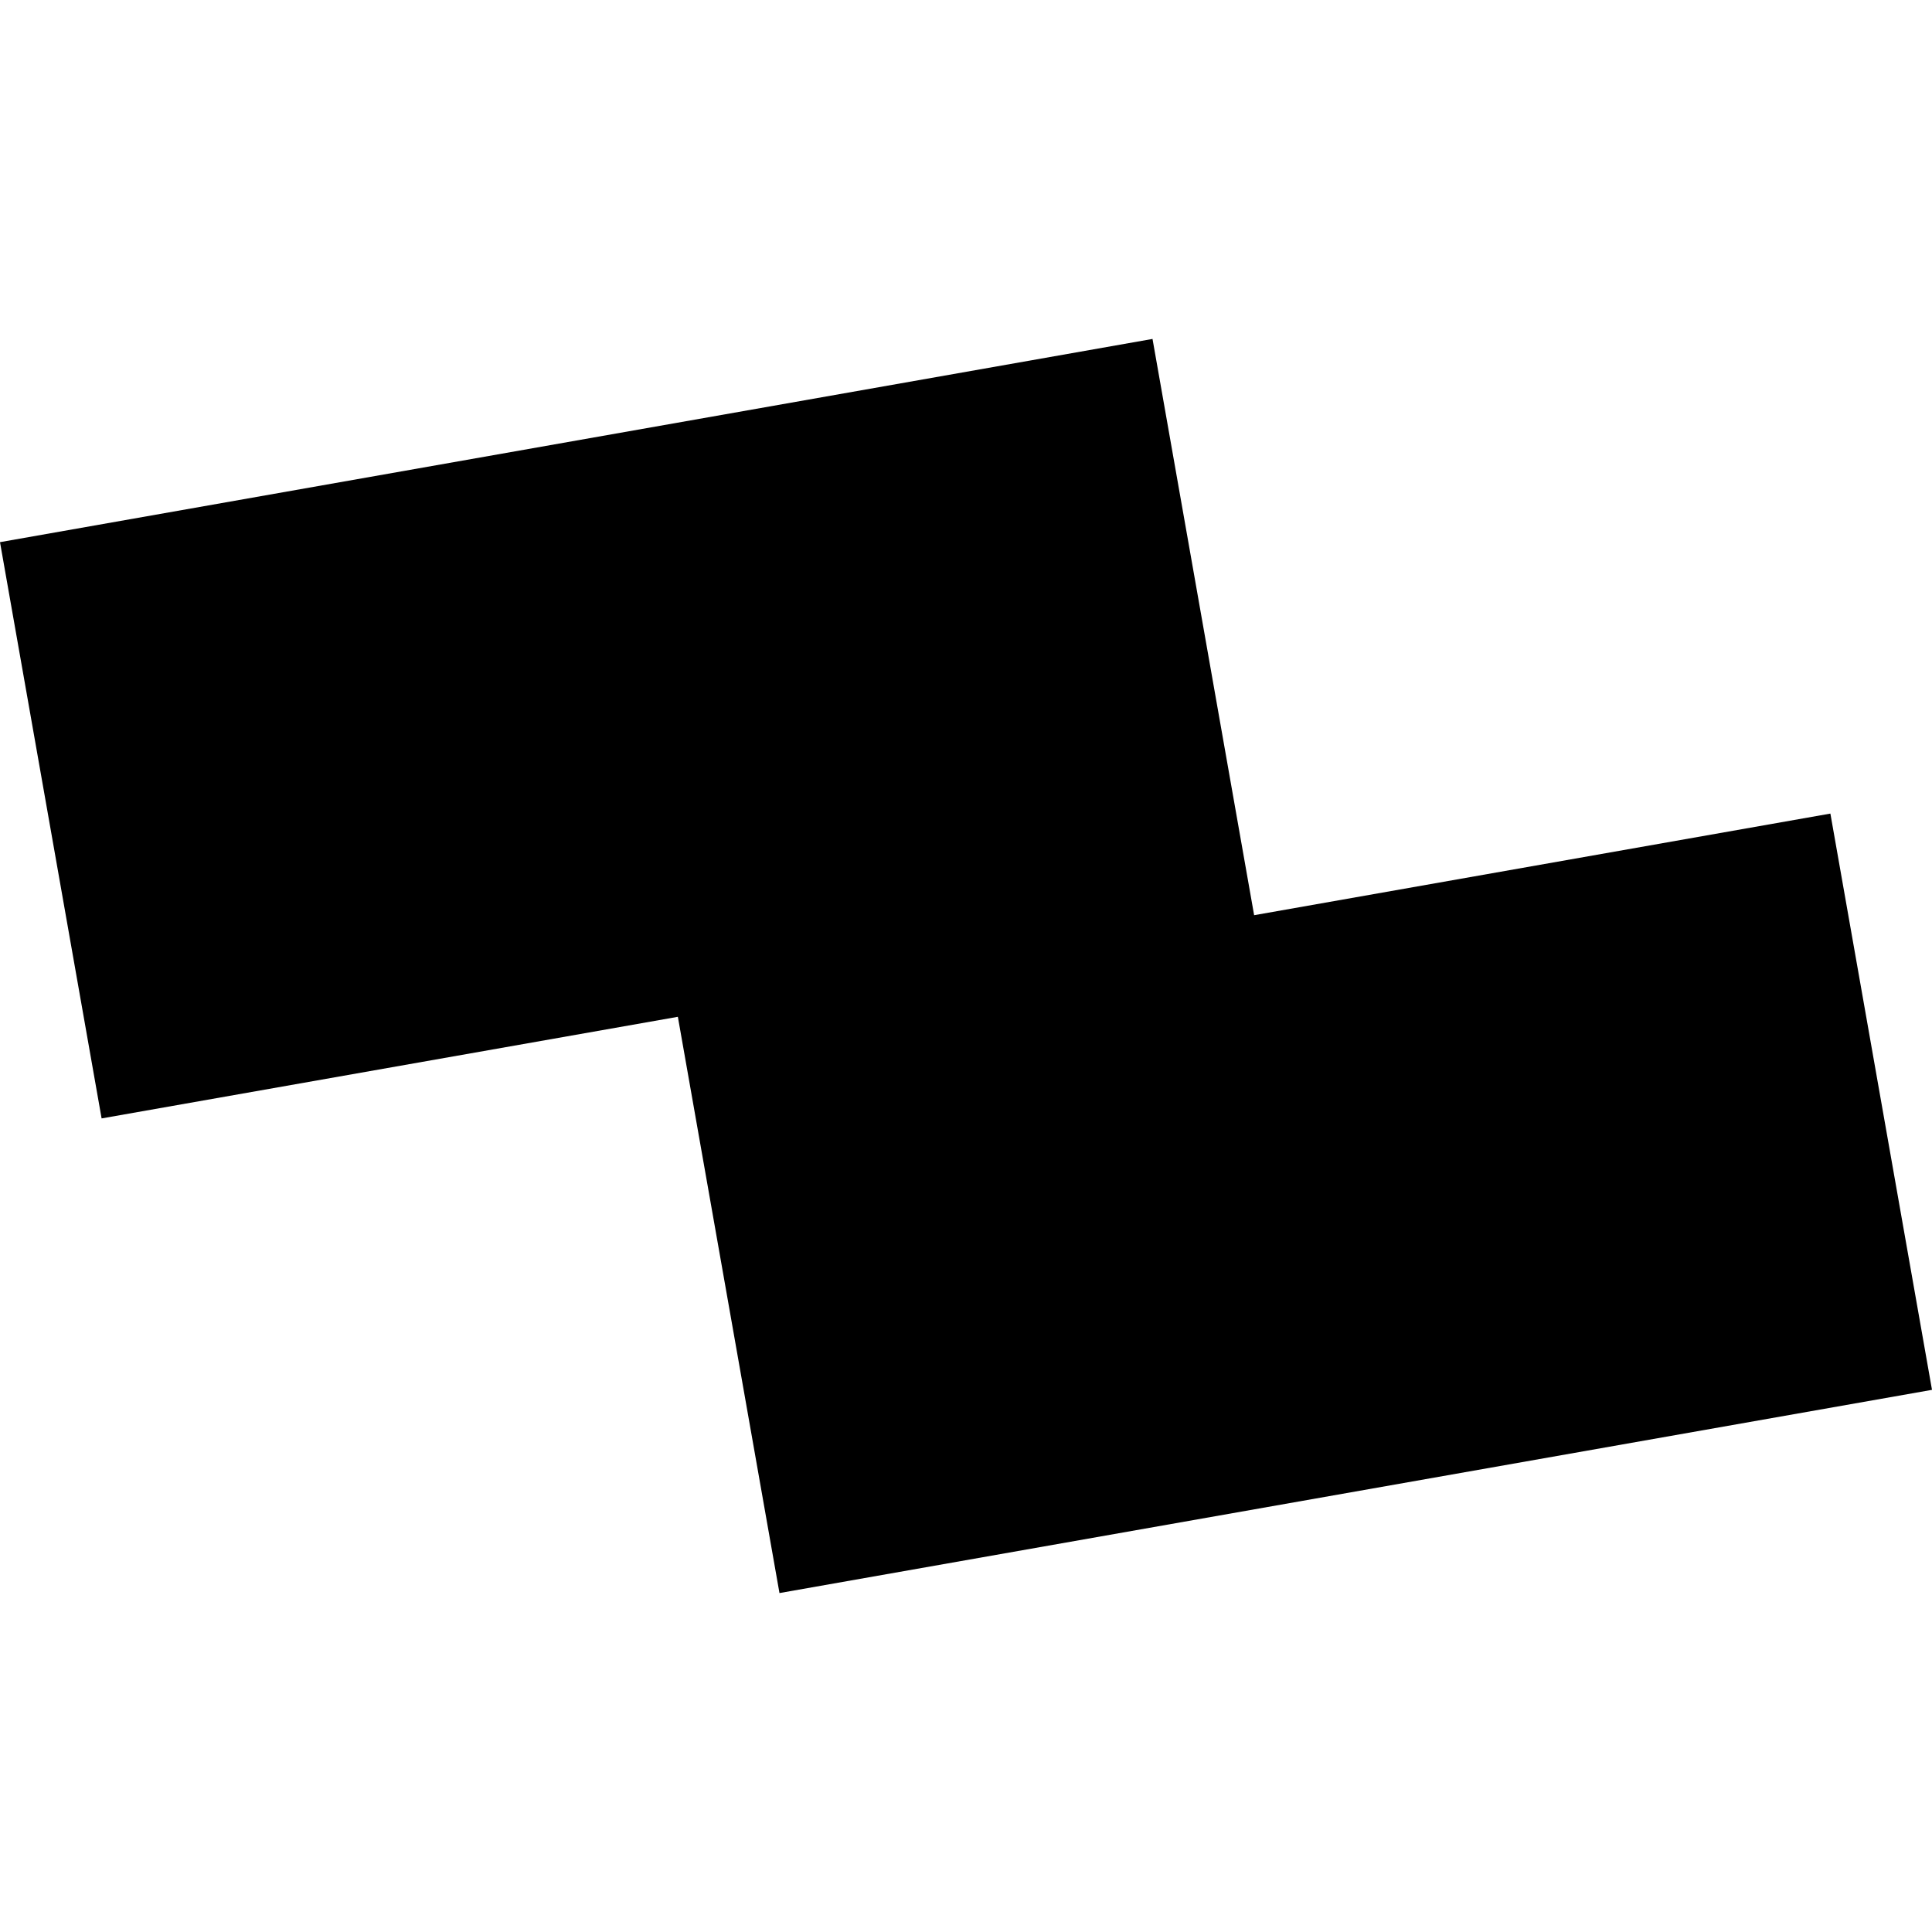
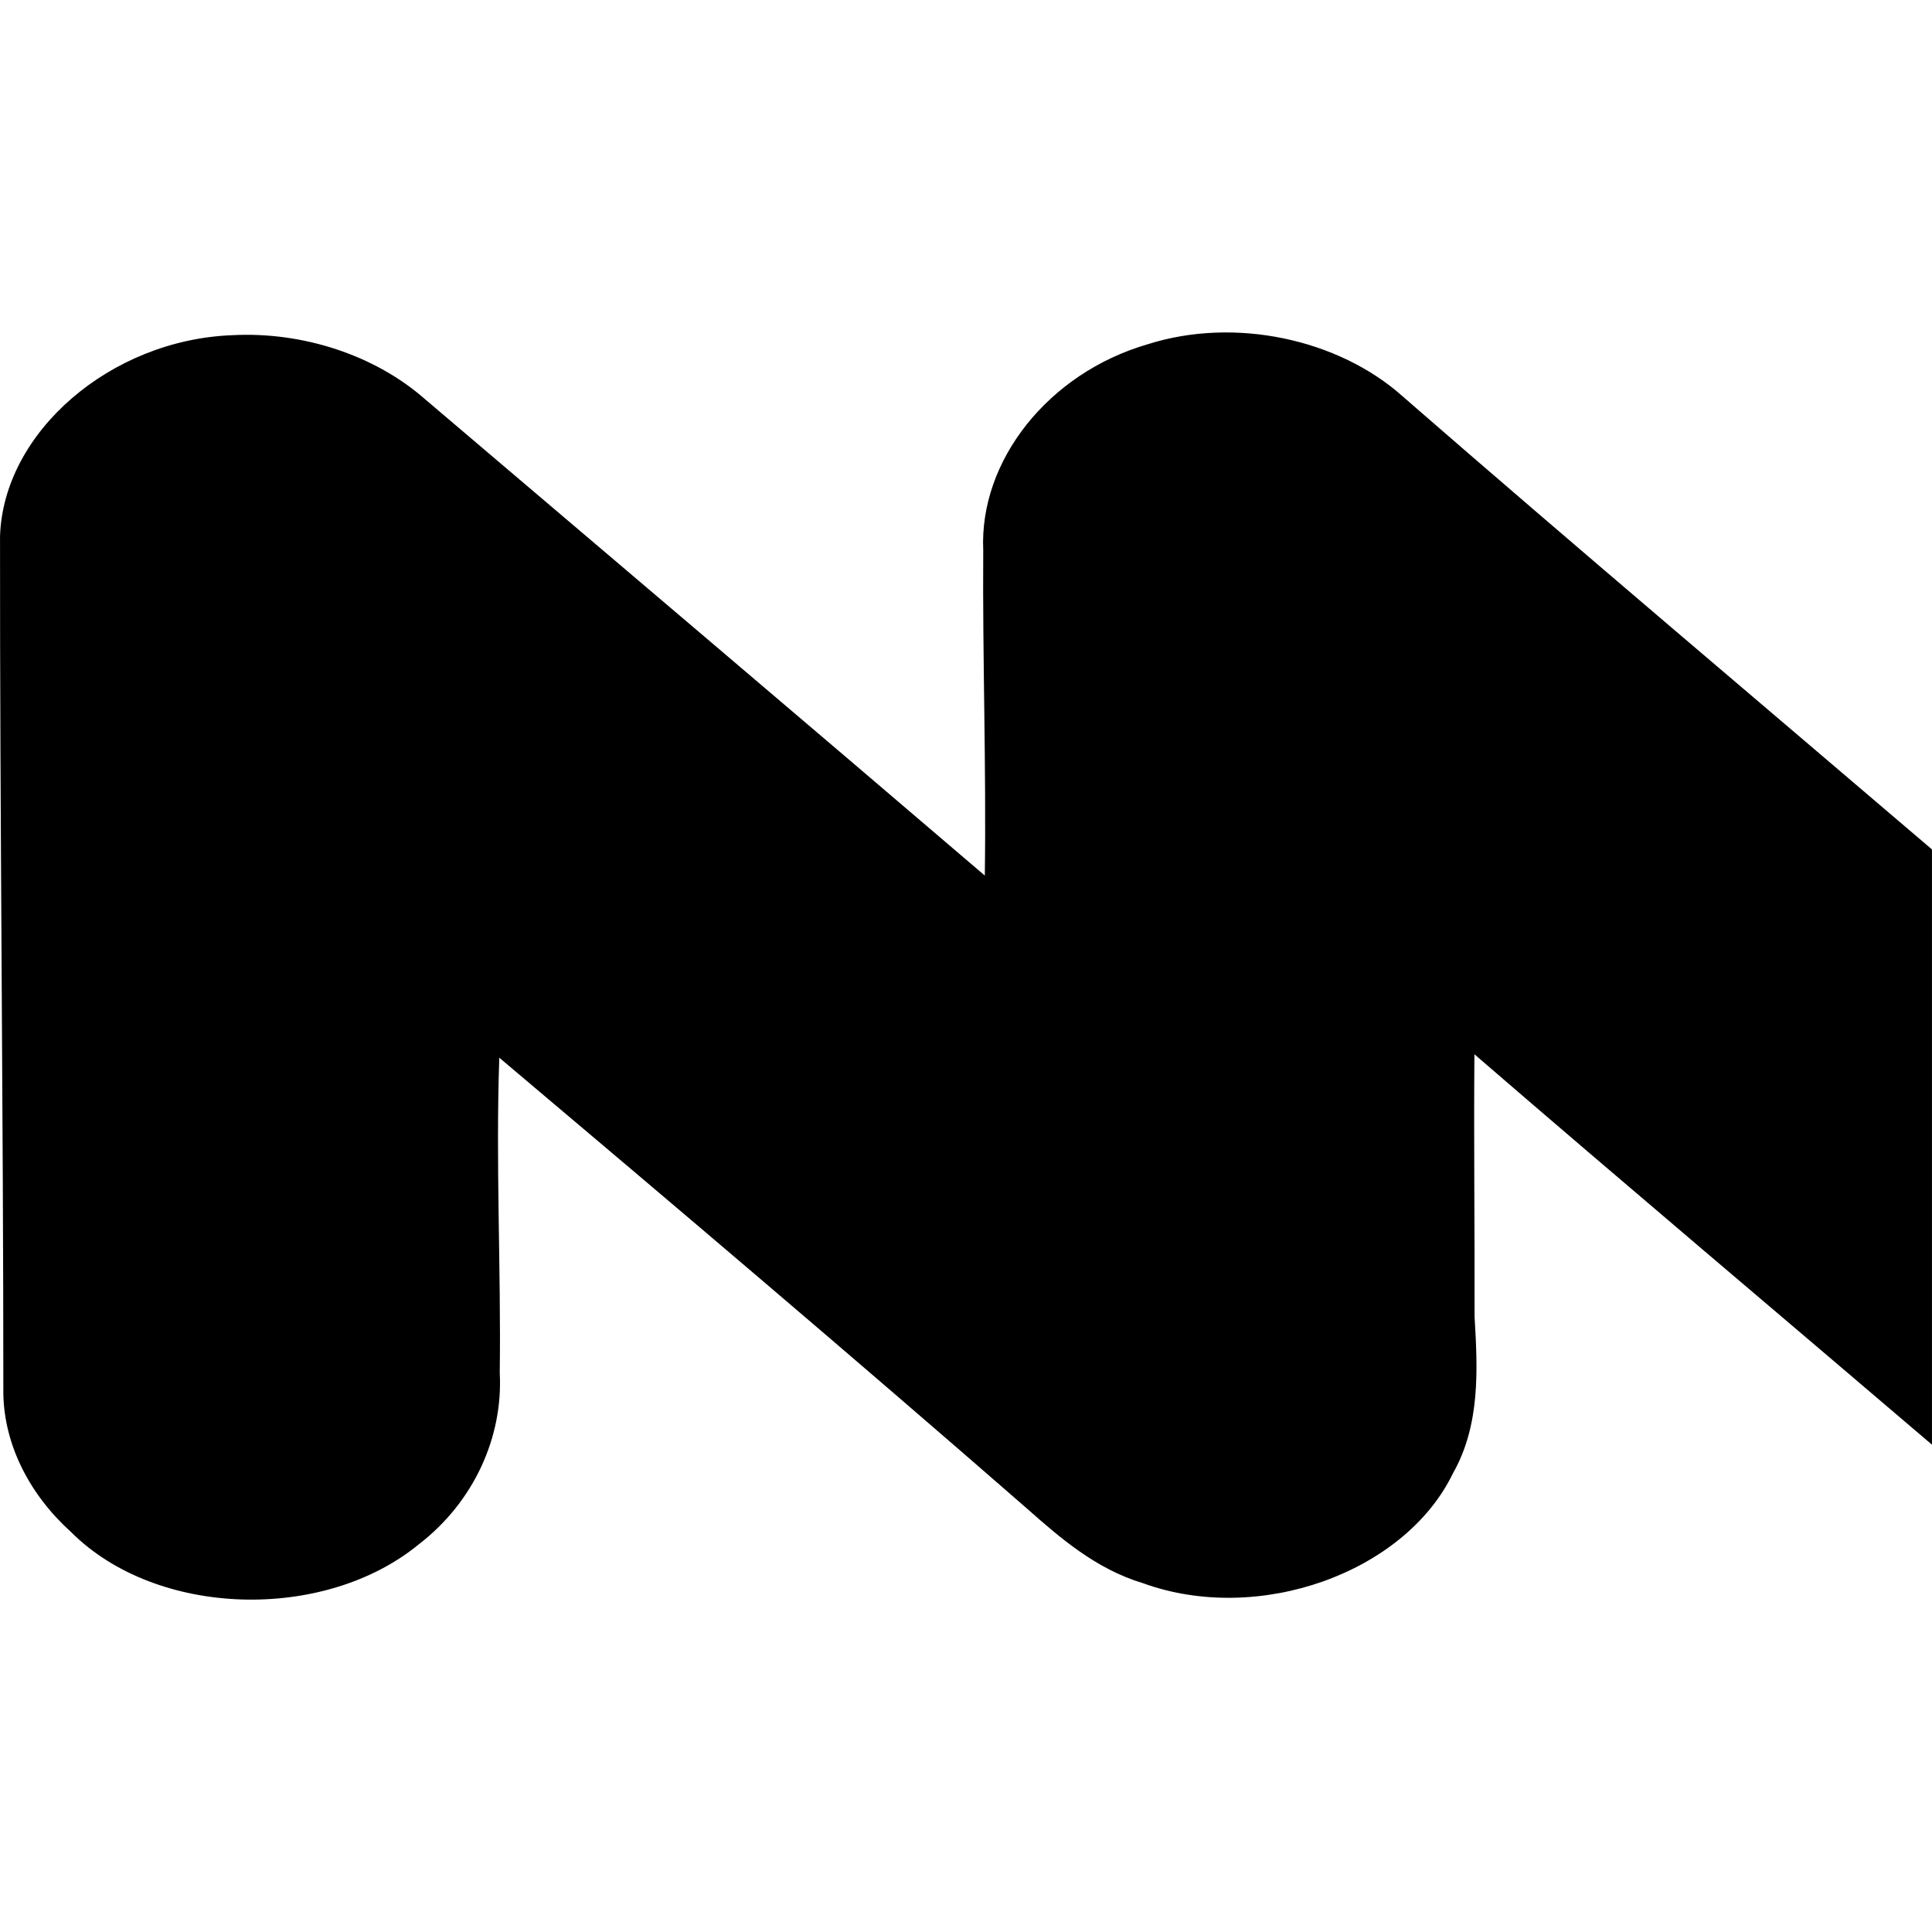
- <svg xmlns="http://www.w3.org/2000/svg" xml:space="preserve" style="fill-rule:evenodd;clip-rule:evenodd;stroke-linejoin:round;stroke-miterlimit:2" viewBox="0 0 200 200">
-   <path d="m129.827 94.741 59.654-10.519L200 143.876 80.691 164.913l-10.519-59.654-59.654 10.519L-.001 56.124l119.309-21.037 10.519 59.654Z" style="fill-rule:nonzero" />
+ <svg xmlns="http://www.w3.org/2000/svg" width="100%" height="100%" viewBox="0 0 64 64" version="1.1" xml:space="preserve" style="fill-rule:evenodd;clip-rule:evenodd;stroke-linejoin:round;stroke-miterlimit:2;">
+   <g id="Marzipan">
+     <path d="M64,28.139c-5.853,-4.999 -11.737,-9.962 -17.534,-15.008c-2.124,-1.9 -5.565,-2.648 -8.46,-1.723c-3.284,0.958 -5.57,3.856 -5.435,6.821c-0.025,3.593 0.103,7.182 0.052,10.775c-6.164,-5.272 -12.357,-10.521 -18.543,-15.78c-1.643,-1.448 -4.035,-2.246 -6.392,-2.12c-4.023,0.153 -7.572,3.204 -7.687,6.655c-0.007,9.479 0.11,18.953 0.11,28.432c0.037,1.704 0.885,3.337 2.249,4.566c2.838,2.835 8.376,2.969 11.504,0.408c1.844,-1.416 2.801,-3.57 2.691,-5.678c0.044,-3.484 -0.137,-6.972 -0.015,-10.449c5.862,4.946 11.705,9.899 17.471,14.927c1.118,0.99 2.296,2.011 3.848,2.479c3.836,1.397 8.675,-0.347 10.267,-3.629c0.917,-1.612 0.824,-3.454 0.721,-5.196c0.007,-2.898 -0.029,-5.795 -0.005,-8.695c5.023,4.339 10.107,8.62 15.157,12.933l0,-19.717Z" />
+   </g>
</svg>
